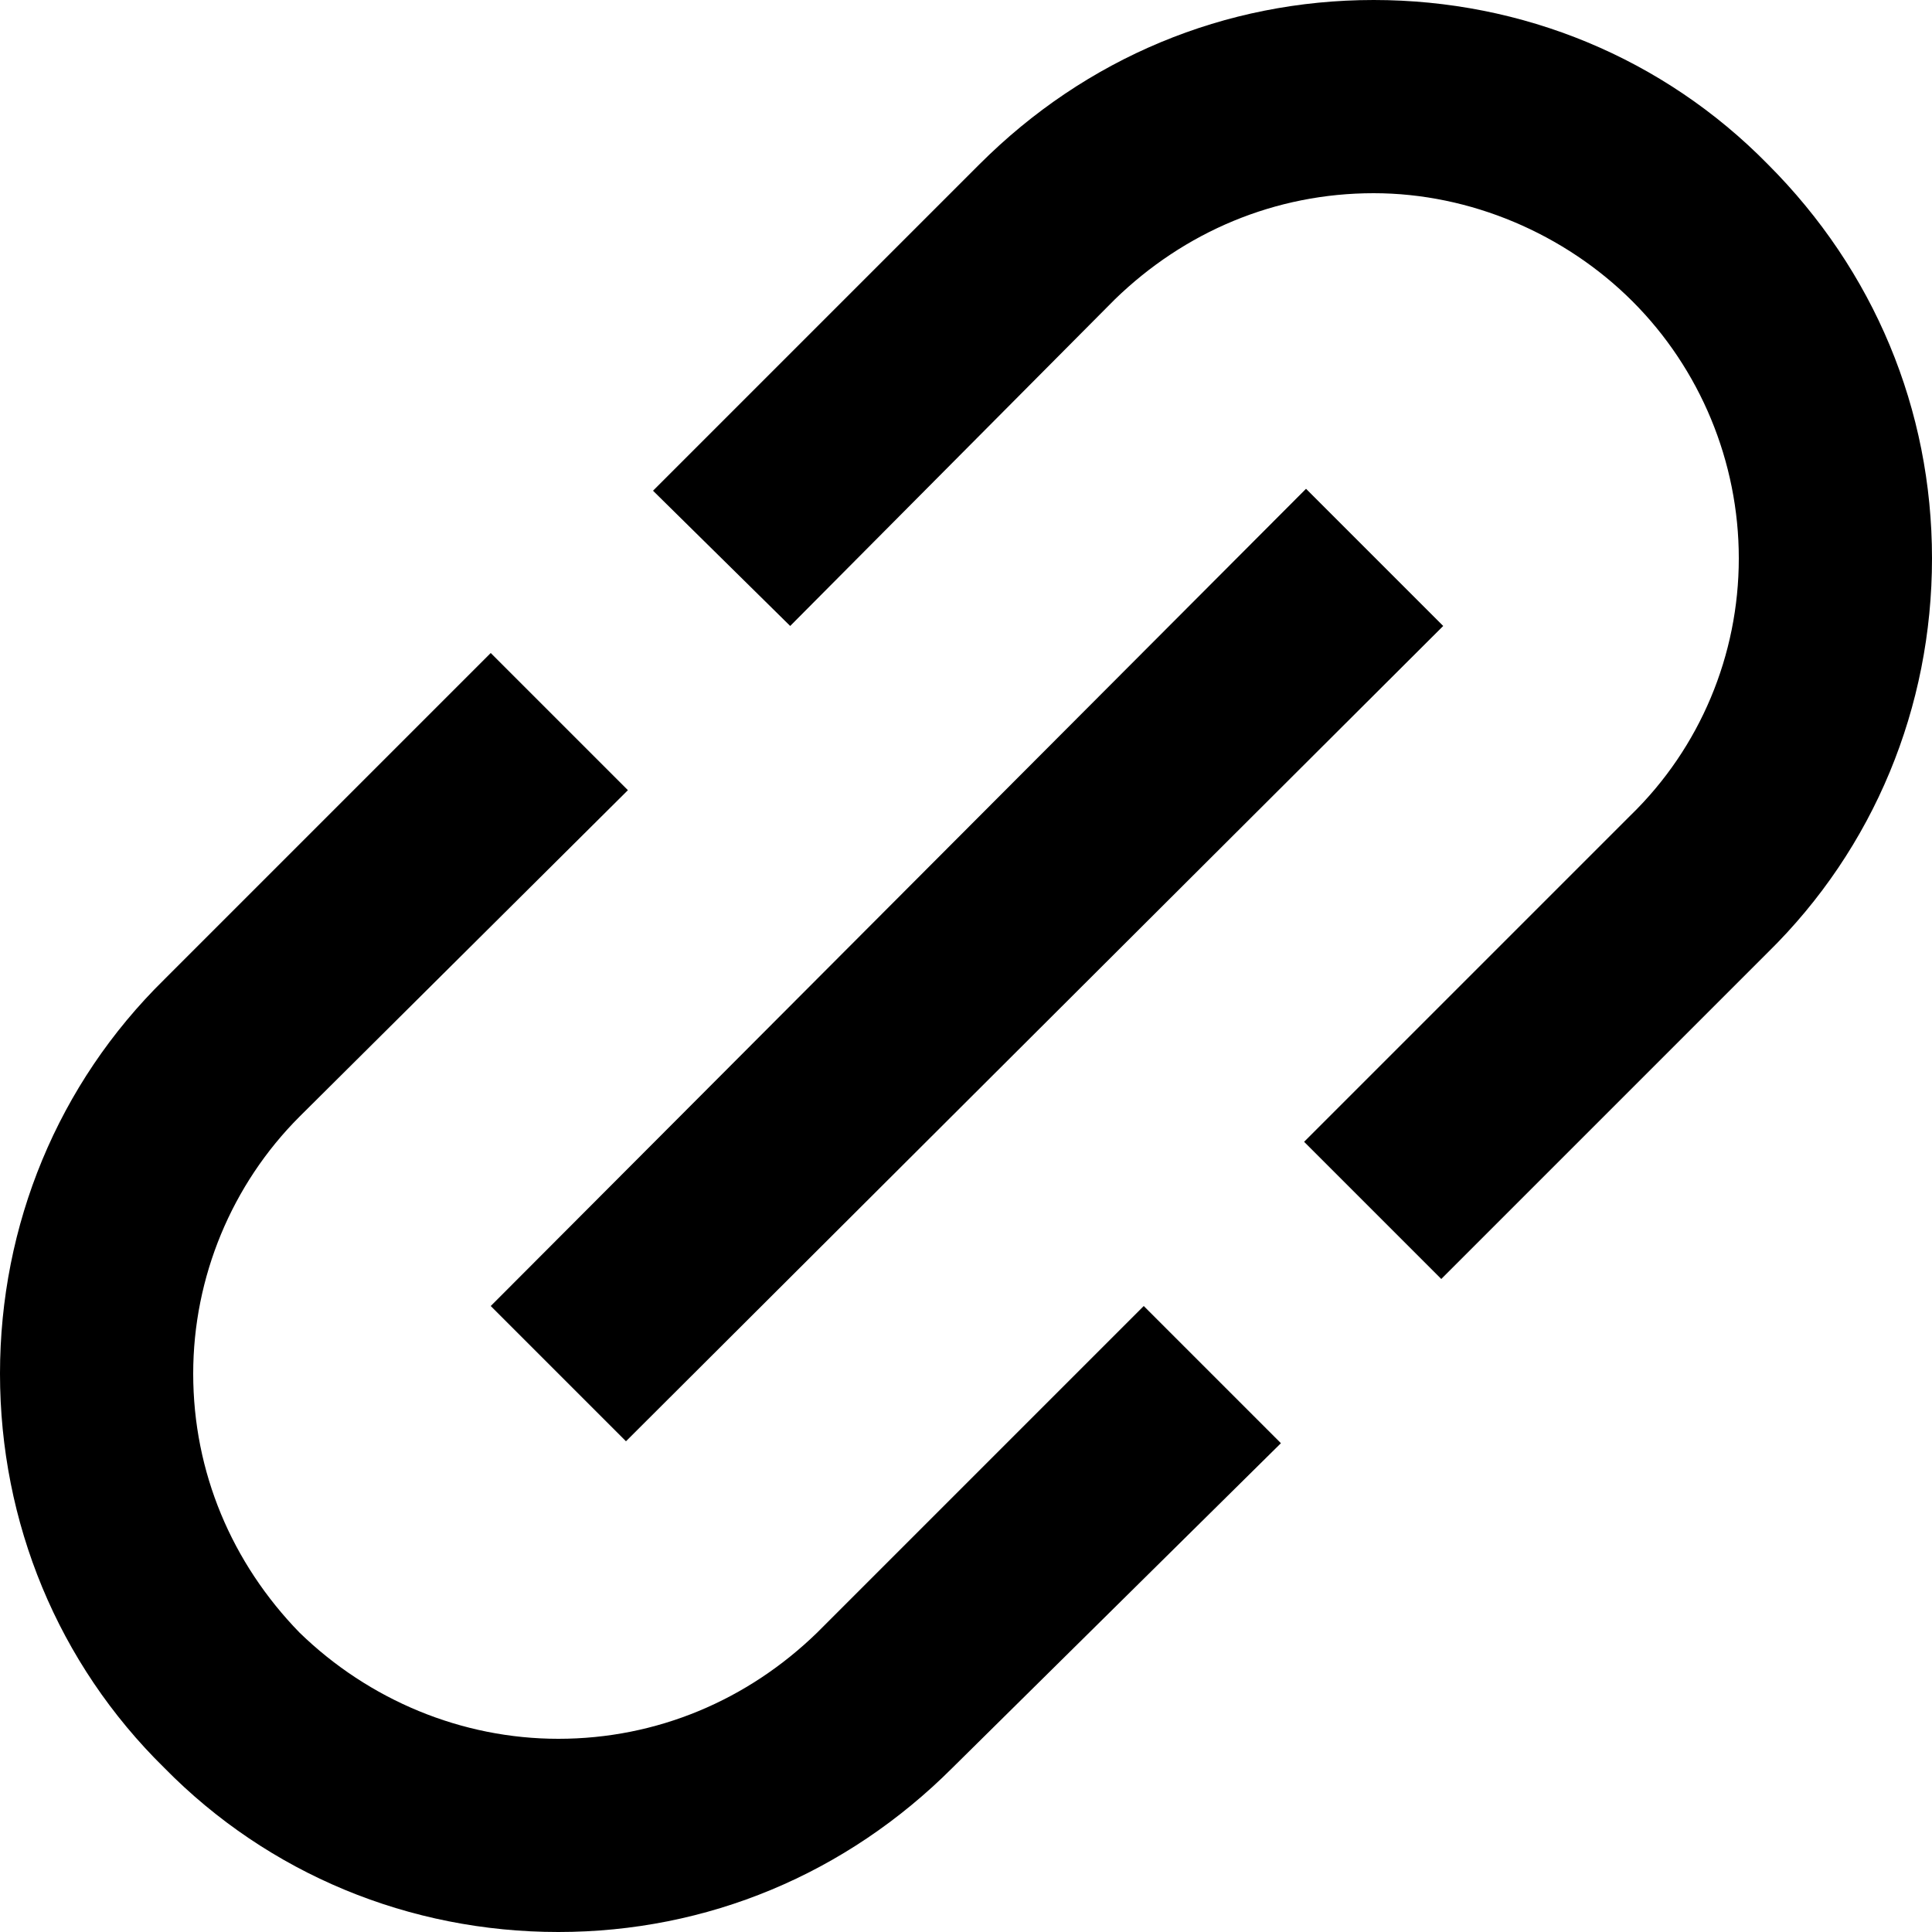
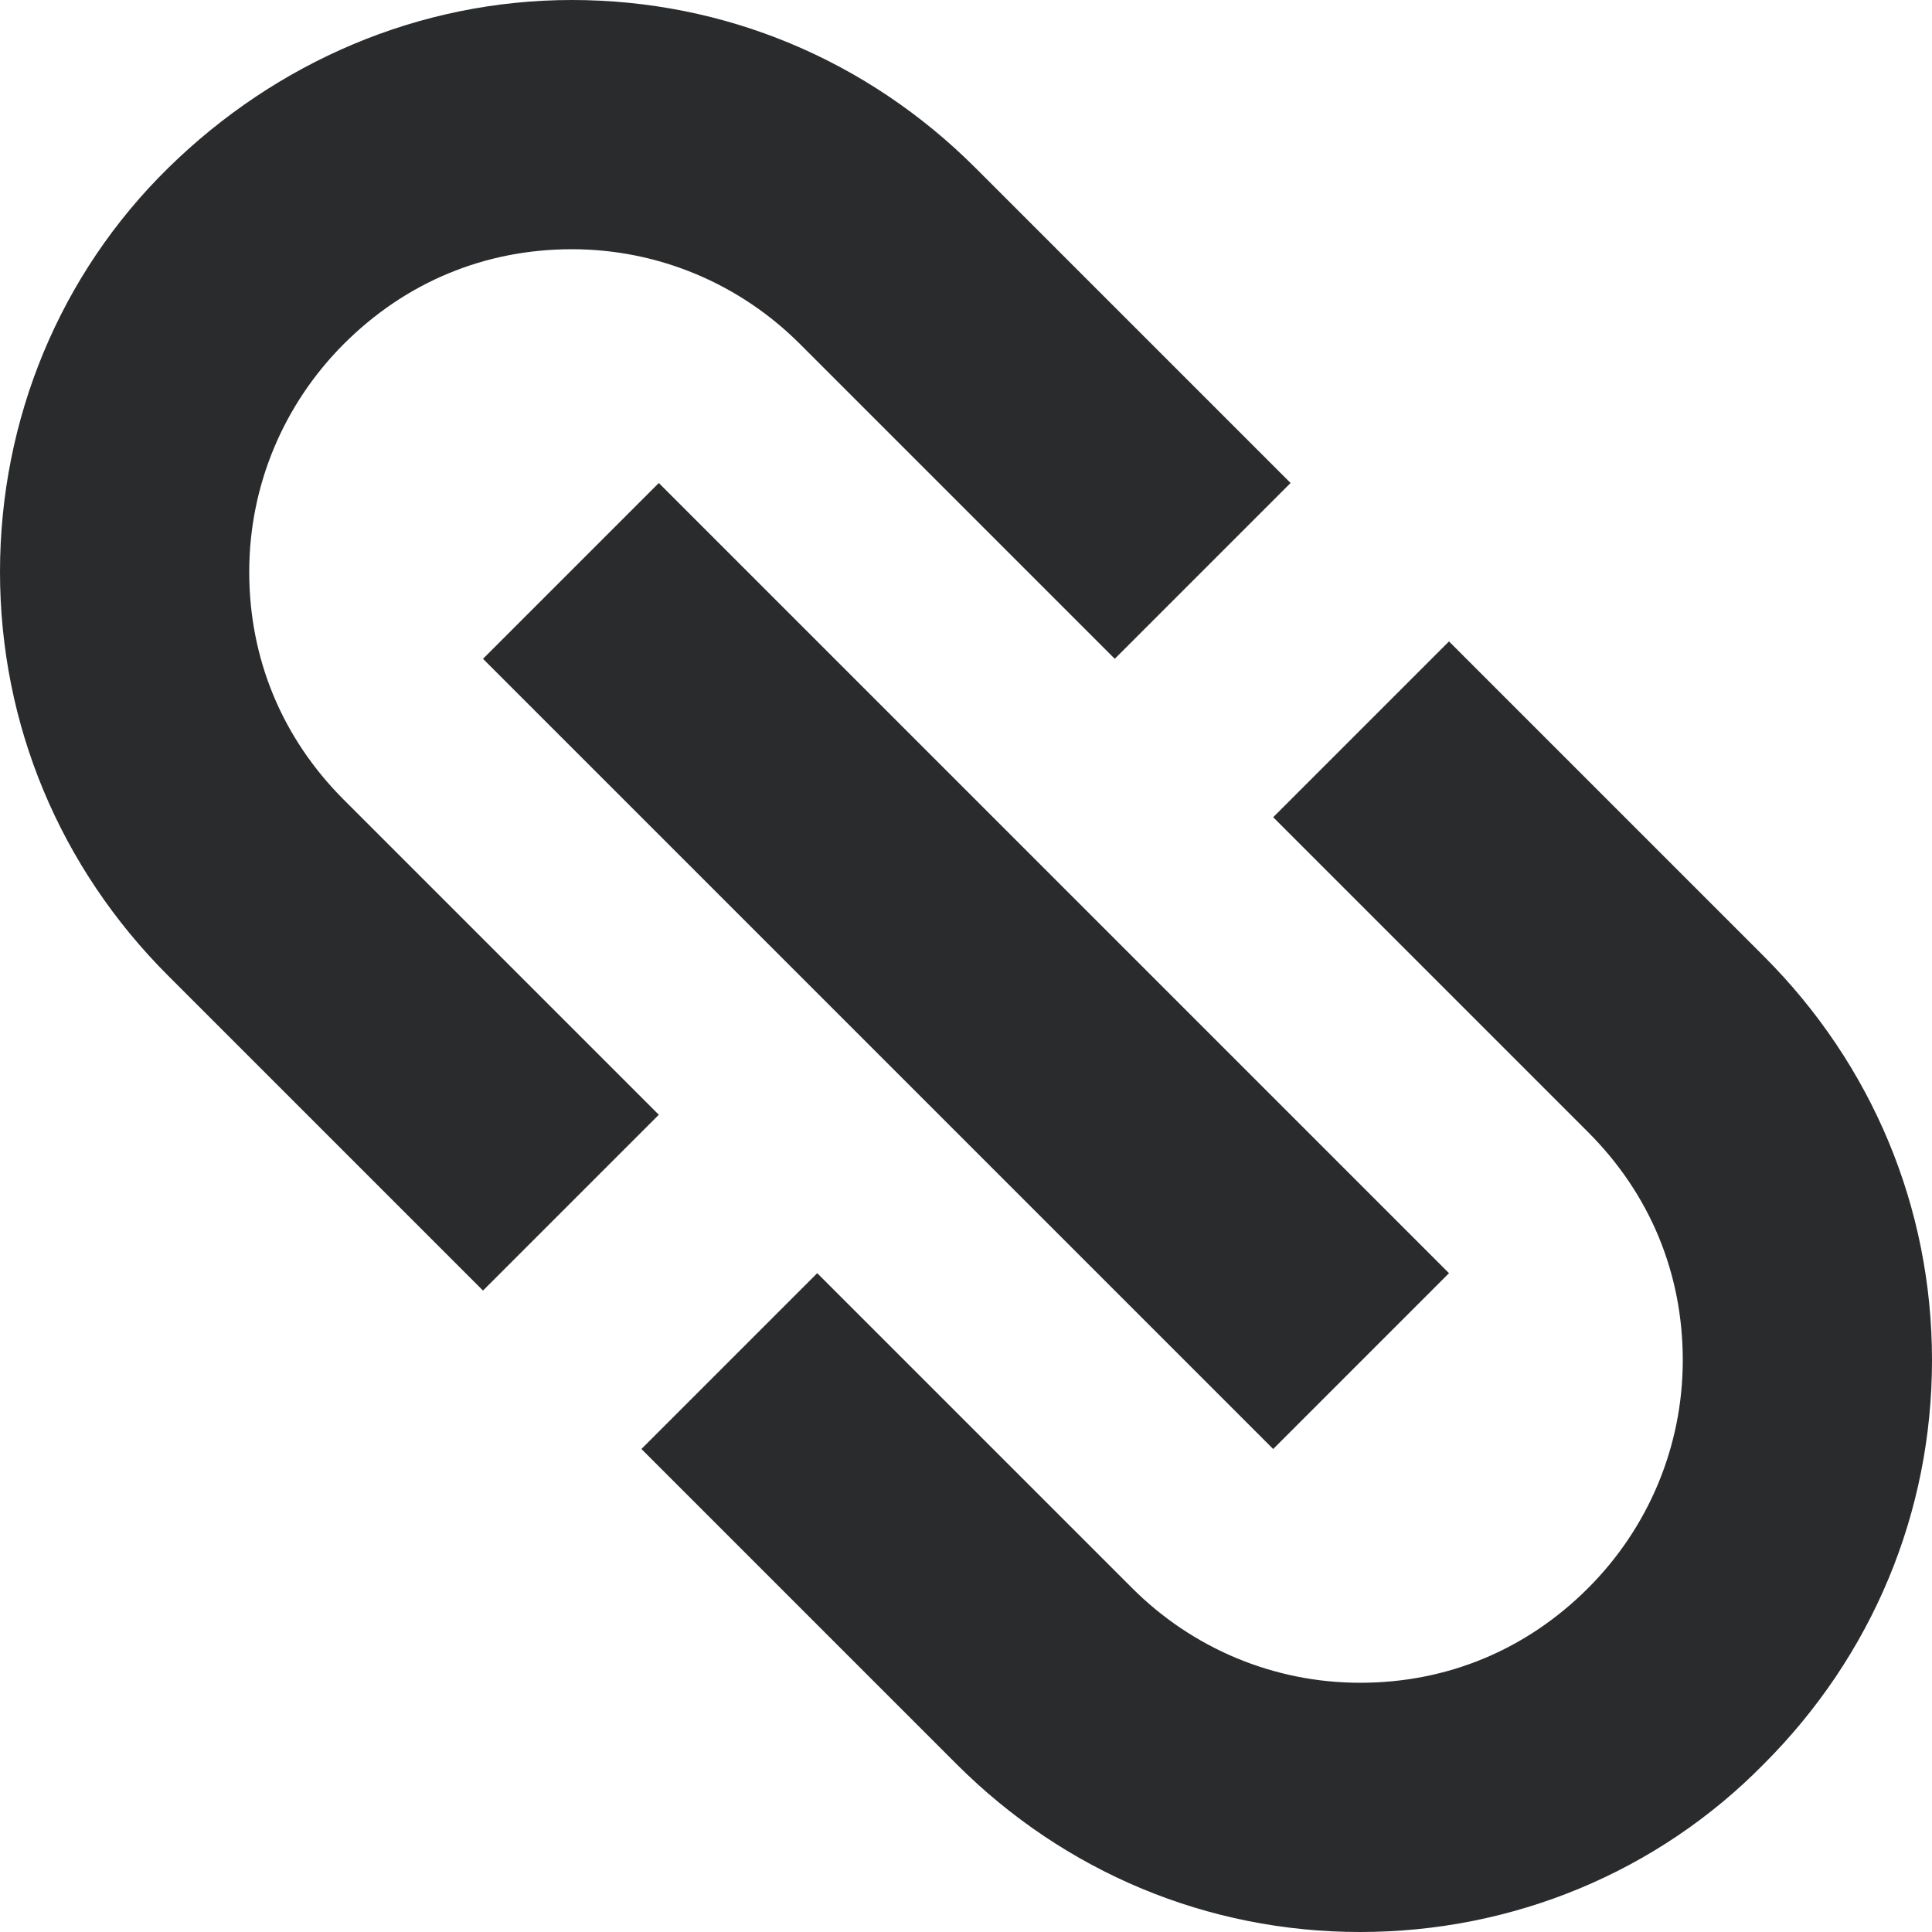
<svg xmlns="http://www.w3.org/2000/svg" version="1.1" id="Layer_1" x="0px" y="0px" viewBox="0 0 100 100" style="enable-background:new 0 0 100 100;" xml:space="preserve">
-   <path d="M33.8,25.4L50.7,8.5C56.2,3,63.4,0,71.1,0s15,3,20.4,8.5c5.5,5.5,8.5,12.7,8.5,20.4s-3,15-8.5,20.4L74.6,66.2l-7.1-7.1  l16.9-16.9C88,38.7,90,33.9,90,28.9c0-5-2-9.8-5.5-13.3S76.1,10,71.1,10c-5.1,0-9.8,2-13.4,5.5L40.9,32.4L33.8,25.4z" />
-   <path d="M0,71.1c0-7.7,3-15,8.5-20.4l16.9-16.9l7.1,7.1L15.5,57.8C12,61.3,10,66.1,10,71.1c0,5.1,2,9.8,5.5,13.4  C19.1,88,23.9,90,28.9,90c5.1,0,9.8-2,13.4-5.5l16.9-16.9l7.1,7.1L49.3,91.5C43.8,97,36.6,100,28.9,100s-15-3-20.4-8.5  C3,86.1,0,78.8,0,71.1z" />
-   <polygon points="67.6,25.3 74.7,32.4 32.4,74.6 25.4,67.6 " />
+   <style type="text/css">
+ 	.st0{fill-rule:evenodd;clip-rule:evenodd;fill:#2A2B2C;}
+ </style>
+   <path class="st0" d="M25,66.8L8.7,50.5C3.1,44.9,0,37.5,0,29.6S3.1,14.2,8.7,8.7S21.7,0,29.6,0c7.9,0,15.3,3.1,20.9,8.7L66.8,25  l-9.1,9.1L41.4,17.8c-3.1-3.1-7.3-4.9-11.8-4.9s-8.6,1.7-11.8,4.9c-3.1,3.1-4.9,7.3-4.9,11.8s1.7,8.6,4.9,11.8l16.3,16.3L25,66.8z   M70.4,100c-7.9,0-15.3-3.1-20.9-8.7L33.2,75l9.1-9.1l16.3,16.3c3.1,3.1,7.3,4.9,11.8,4.9c4.5,0,8.6-1.7,11.8-4.9  c3.1-3.1,4.9-7.3,4.9-11.8c0-4.5-1.7-8.6-4.9-11.8L65.9,42.3l9.1-9.1l16.3,16.3c5.6,5.6,8.7,13,8.7,20.9s-3.1,15.3-8.7,20.9  C85.8,96.9,78.3,100,70.4,100z M25,34.1l9.1-9.1L75,65.9L65.9,75L25,34.1z" />
</svg>
